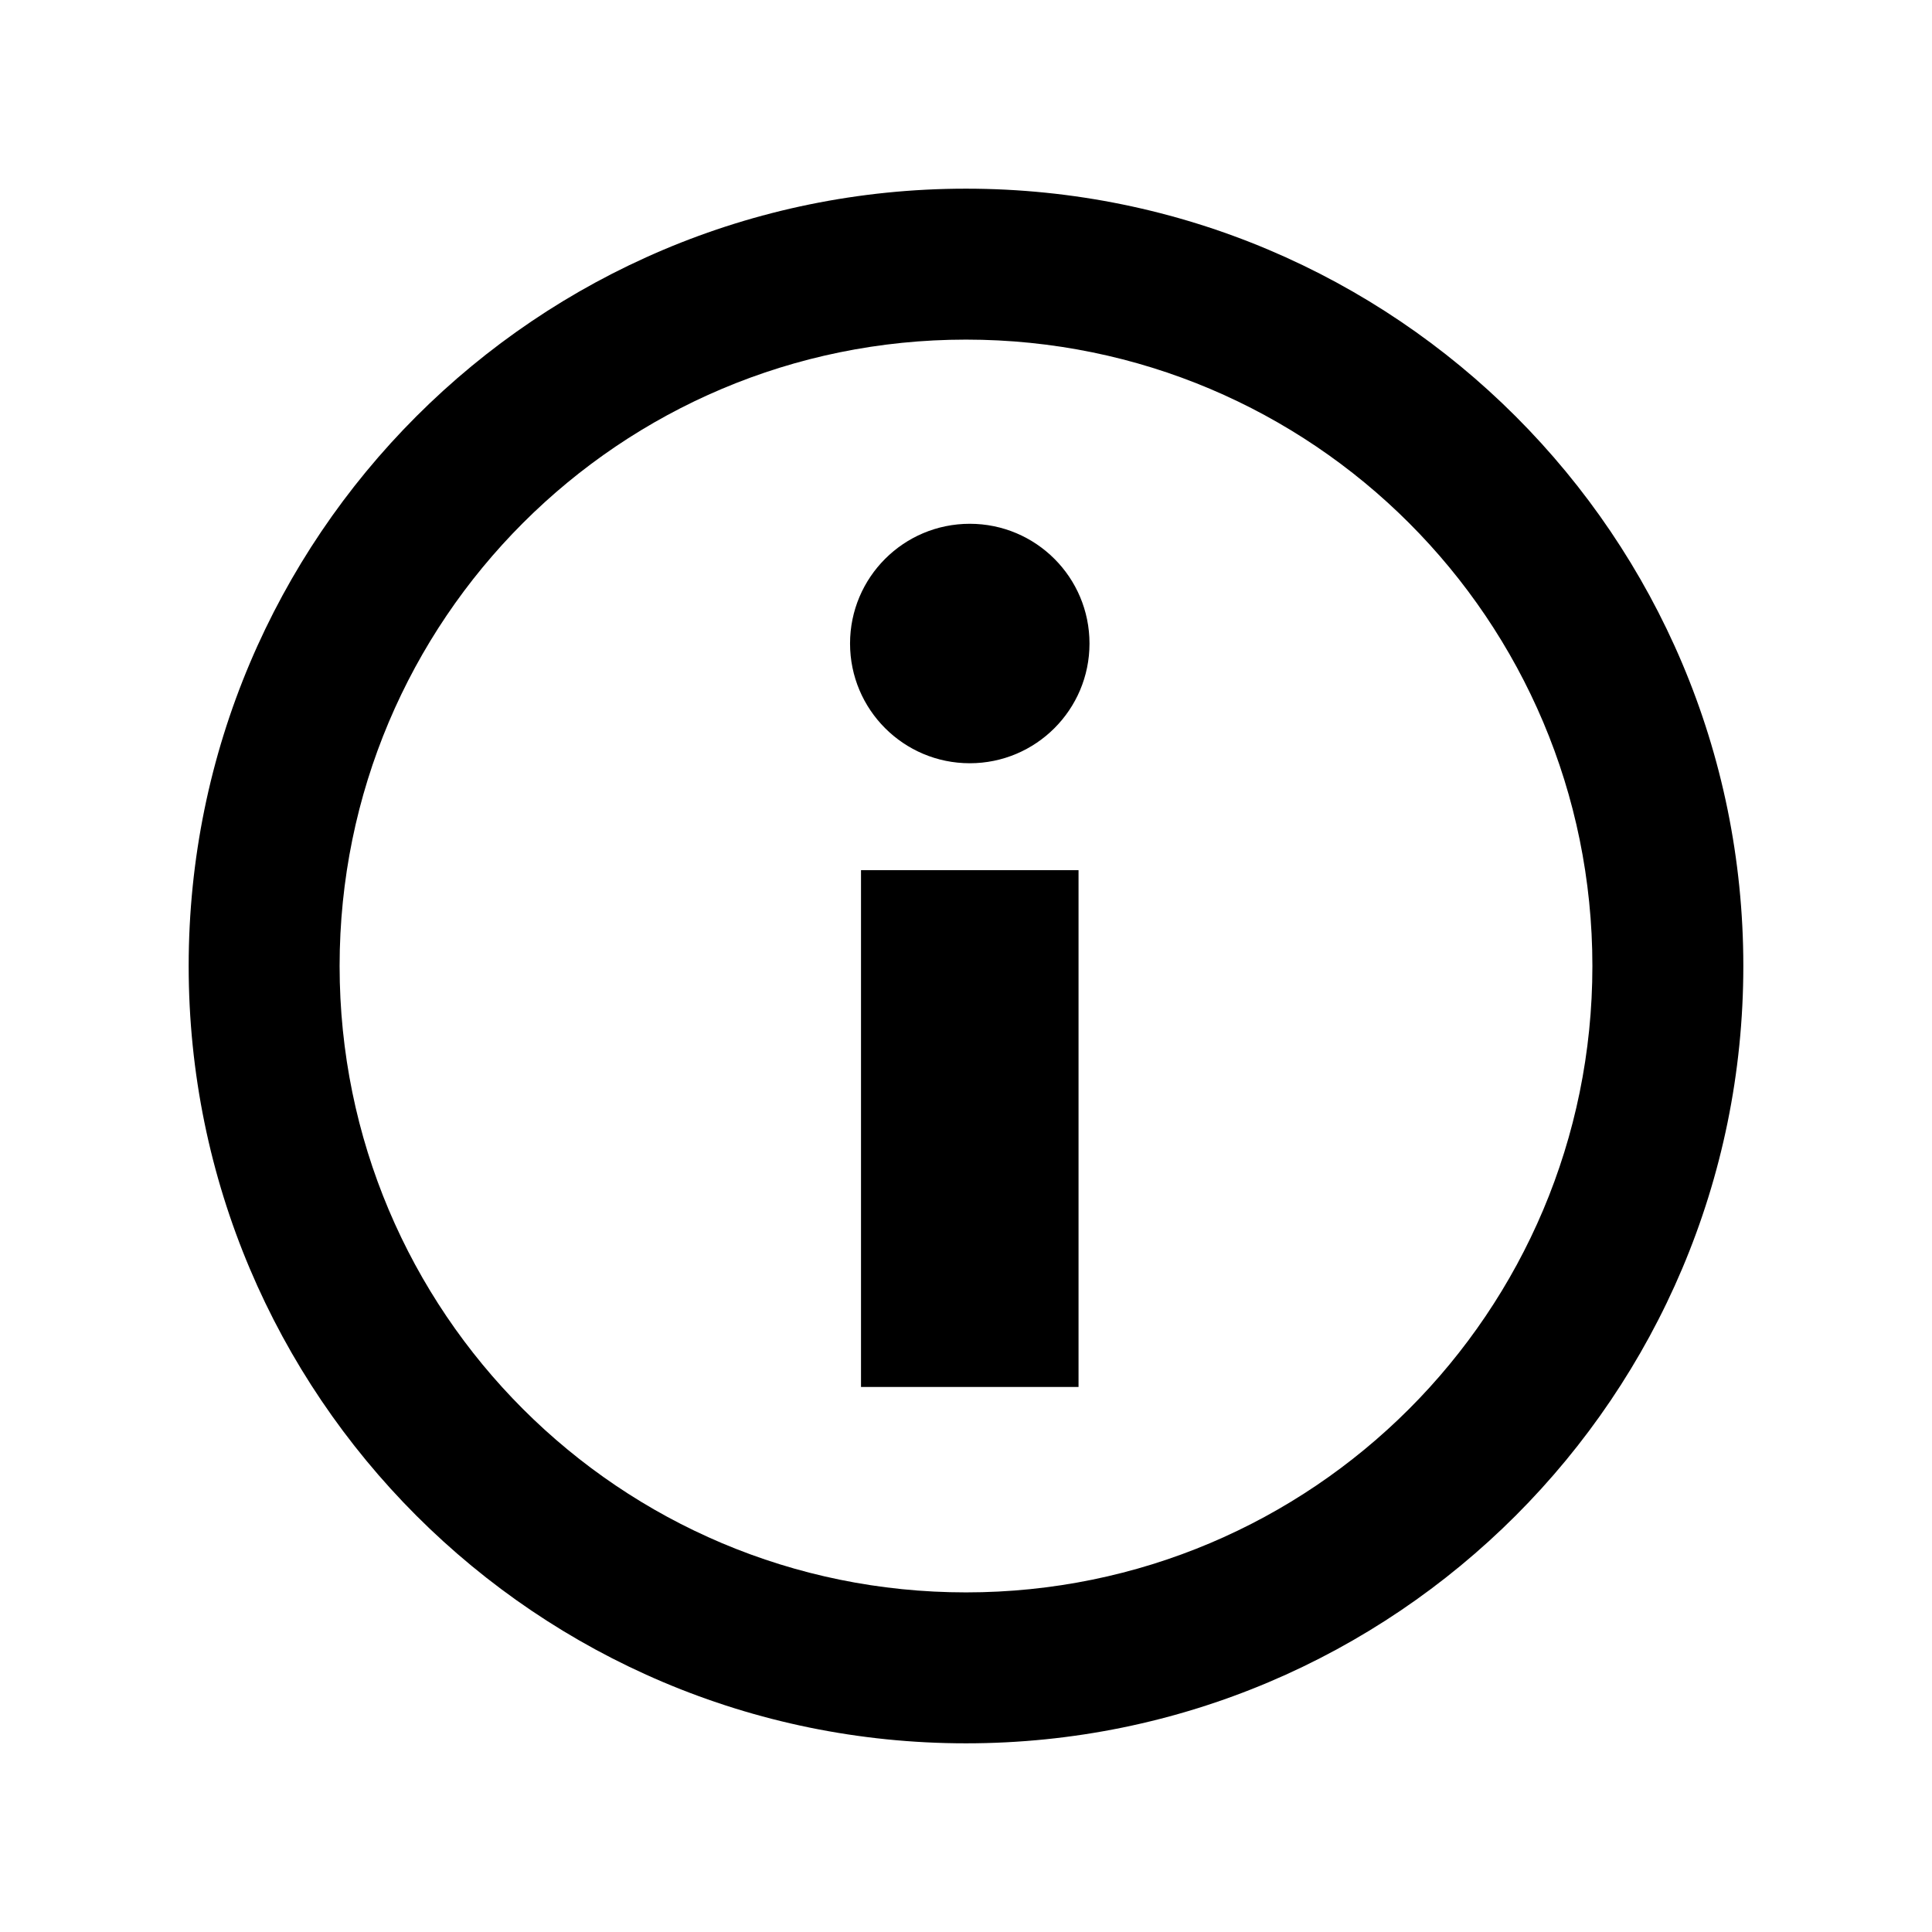
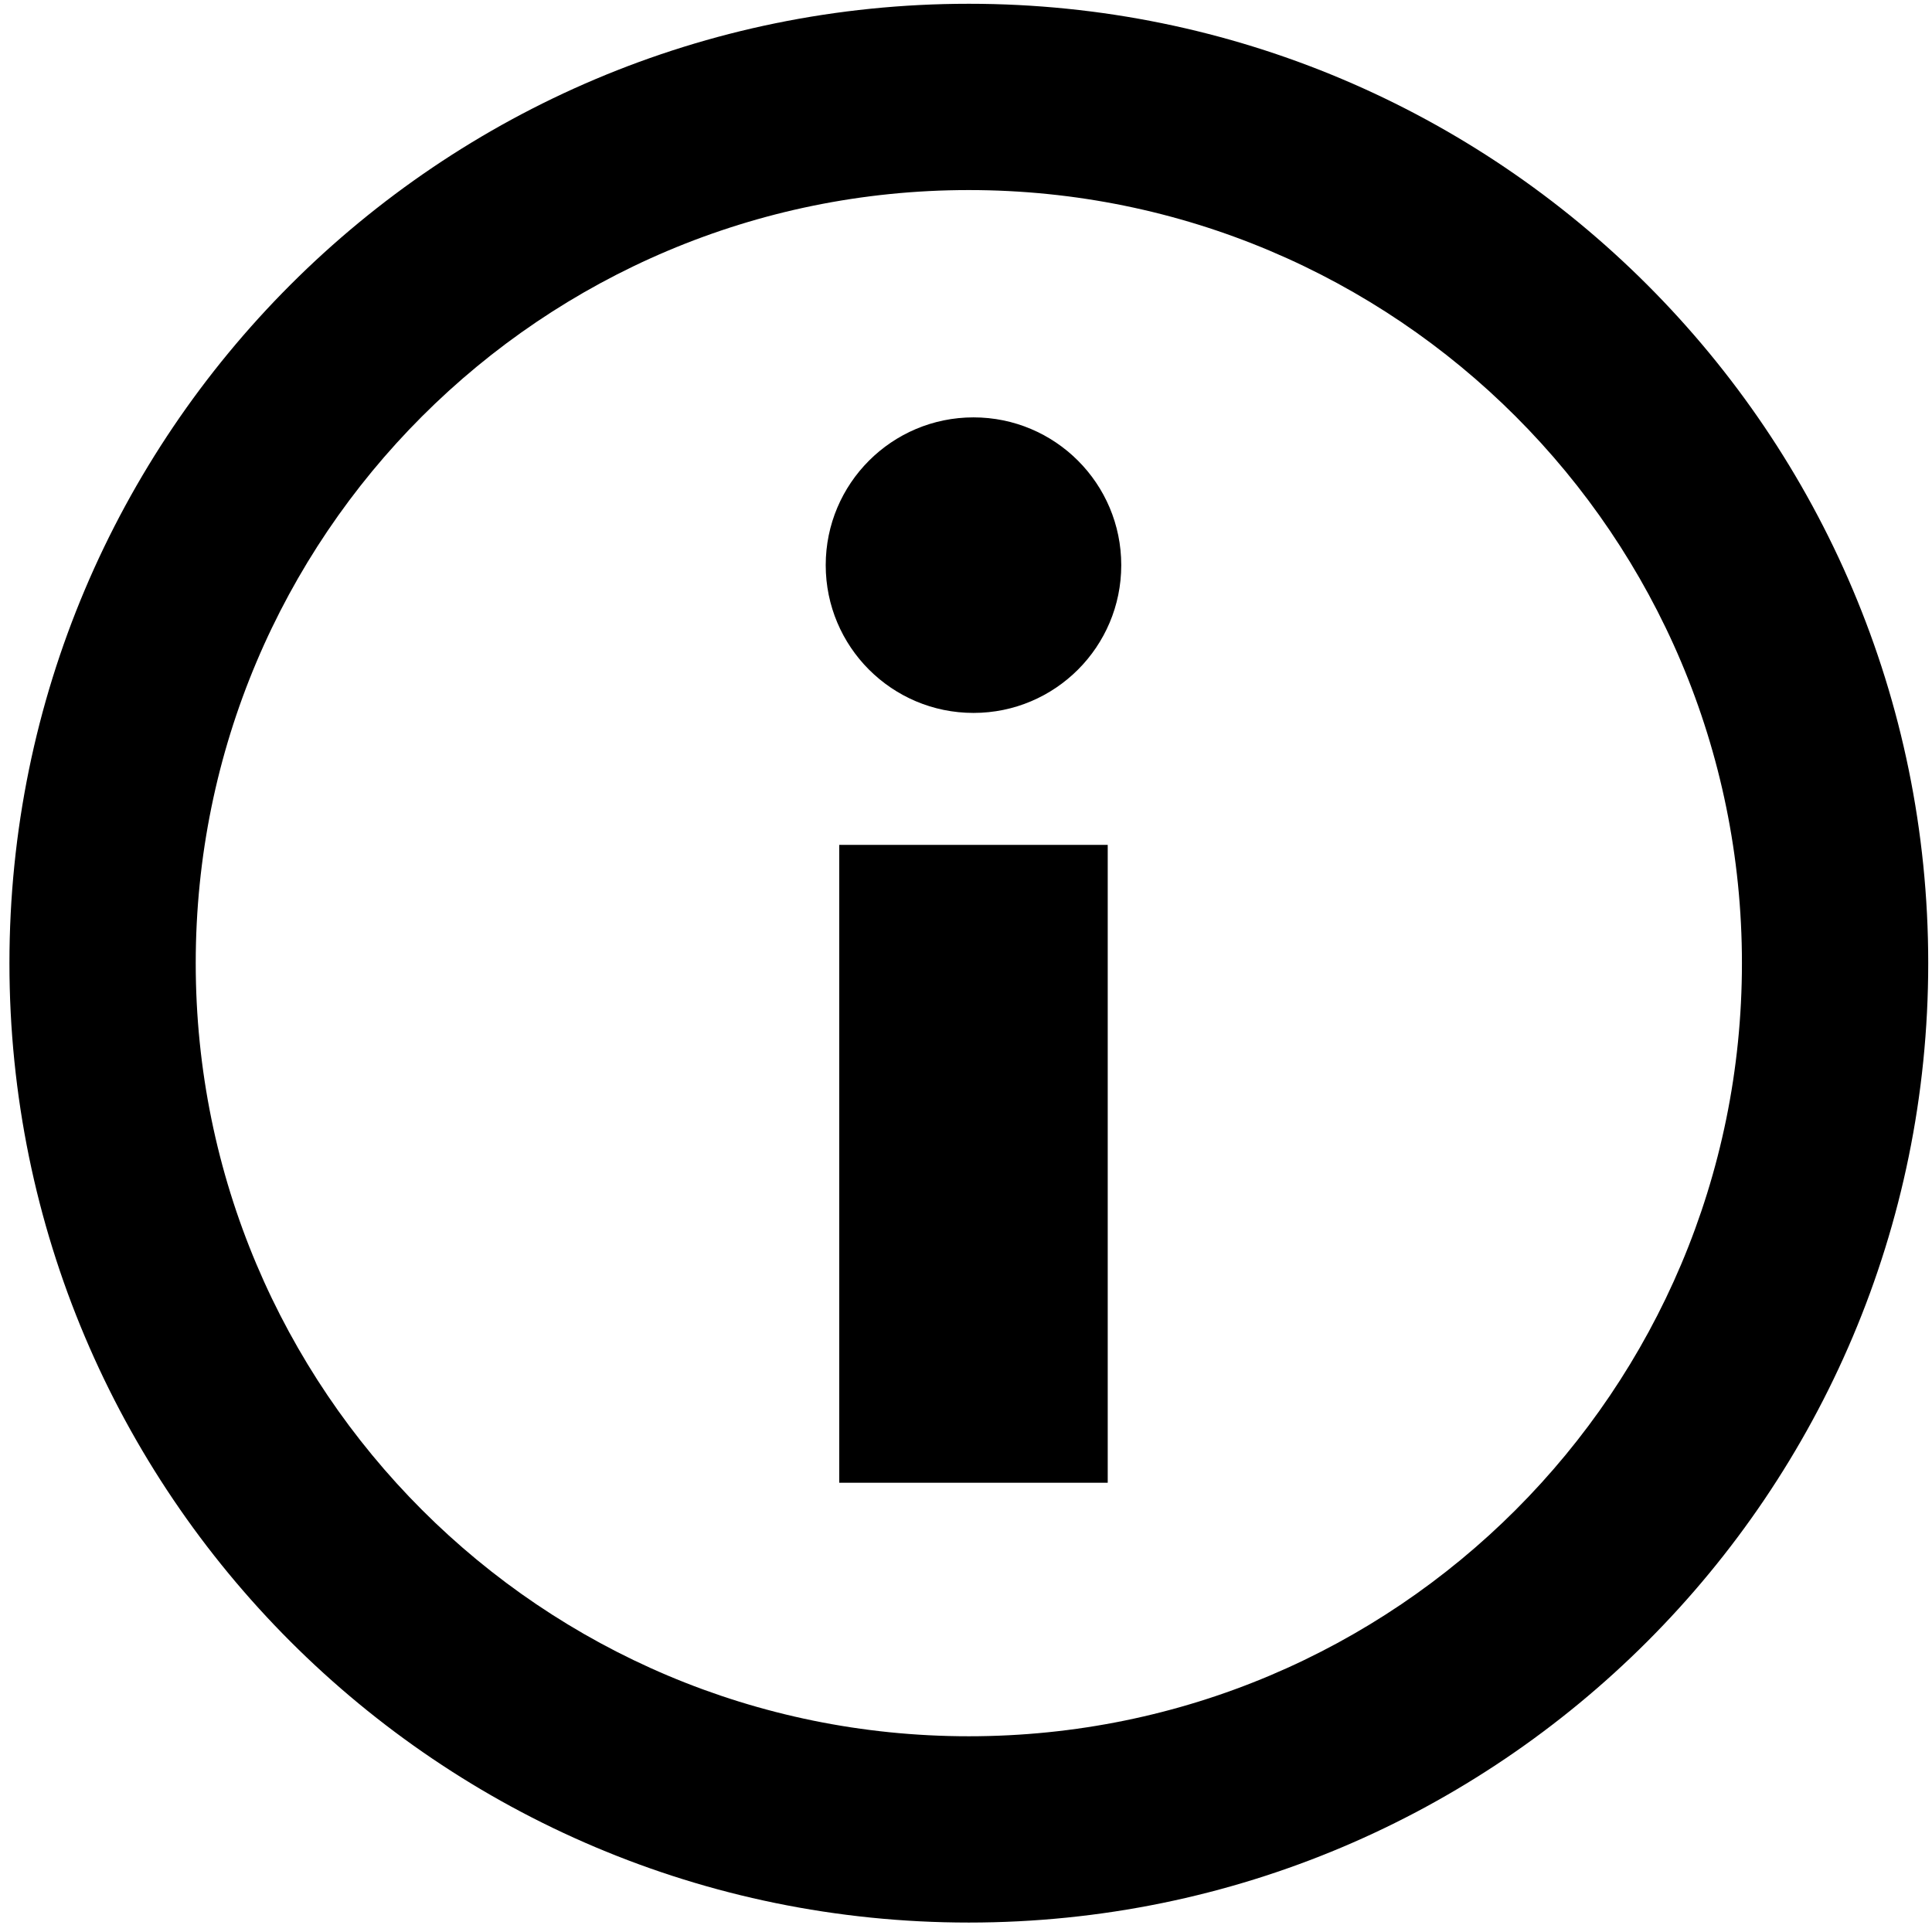
- <svg xmlns="http://www.w3.org/2000/svg" version="1.1" x="0px" y="0px" width="512px" height="512px" viewBox="0 0 512 512" enable-background="new 0 0 512 512" xml:space="preserve">
-   <path id="info-2-icon" d="M255.998,90.001c91.74,0,166.002,74.241,166.002,165.998c0,91.741-74.245,166-166.002,166   c-91.74,0-165.998-74.243-165.998-166C90,164.259,164.243,90.001,255.998,90.001 M255.998,50.001   C142.229,50.001,50,142.229,50,255.999c0,113.771,92.229,206,205.998,206c113.771,0,206.002-92.229,206.002-206   C462,142.229,369.77,50.001,255.998,50.001L255.998,50.001z M285.822,367.567h-57.646V230.6h57.646V367.567z M257,202.268   c-17.522,0-31.729-14.206-31.729-31.73c0-17.522,14.206-31.729,31.729-31.729c17.524,0,31.728,14.206,31.728,31.729   C288.728,188.062,274.524,202.268,257,202.268z" />
+ <svg xmlns="http://www.w3.org/2000/svg" version="1.1" id="Layer_1" x="0px" y="0px" width="512px" height="512px" viewBox="0 0 512 512" enable-background="new 0 0 512 512" xml:space="preserve">
+   <path id="info-2-icon" d="M256.749,50.37c113.226,0,204.881,91.629,204.881,204.877c0,113.229-91.633,204.88-204.881,204.88  c-113.229,0-204.879-91.631-204.879-204.88C51.87,142.02,143.502,50.37,256.749,50.37 M256.749,1  C116.332,1,2.501,114.83,2.501,255.247c0,140.418,113.831,254.25,254.248,254.25S511,395.665,511,255.247  C511,114.83,397.167,1,256.749,1L256.749,1z M293.558,392.945h-71.148V223.899h71.148V392.945z M257.986,188.932  c-21.627,0-39.162-17.533-39.162-39.162c0-21.626,17.534-39.161,39.162-39.161c21.626,0,39.158,17.533,39.158,39.161  C297.145,171.398,279.612,188.932,257.986,188.932z" />
</svg>
